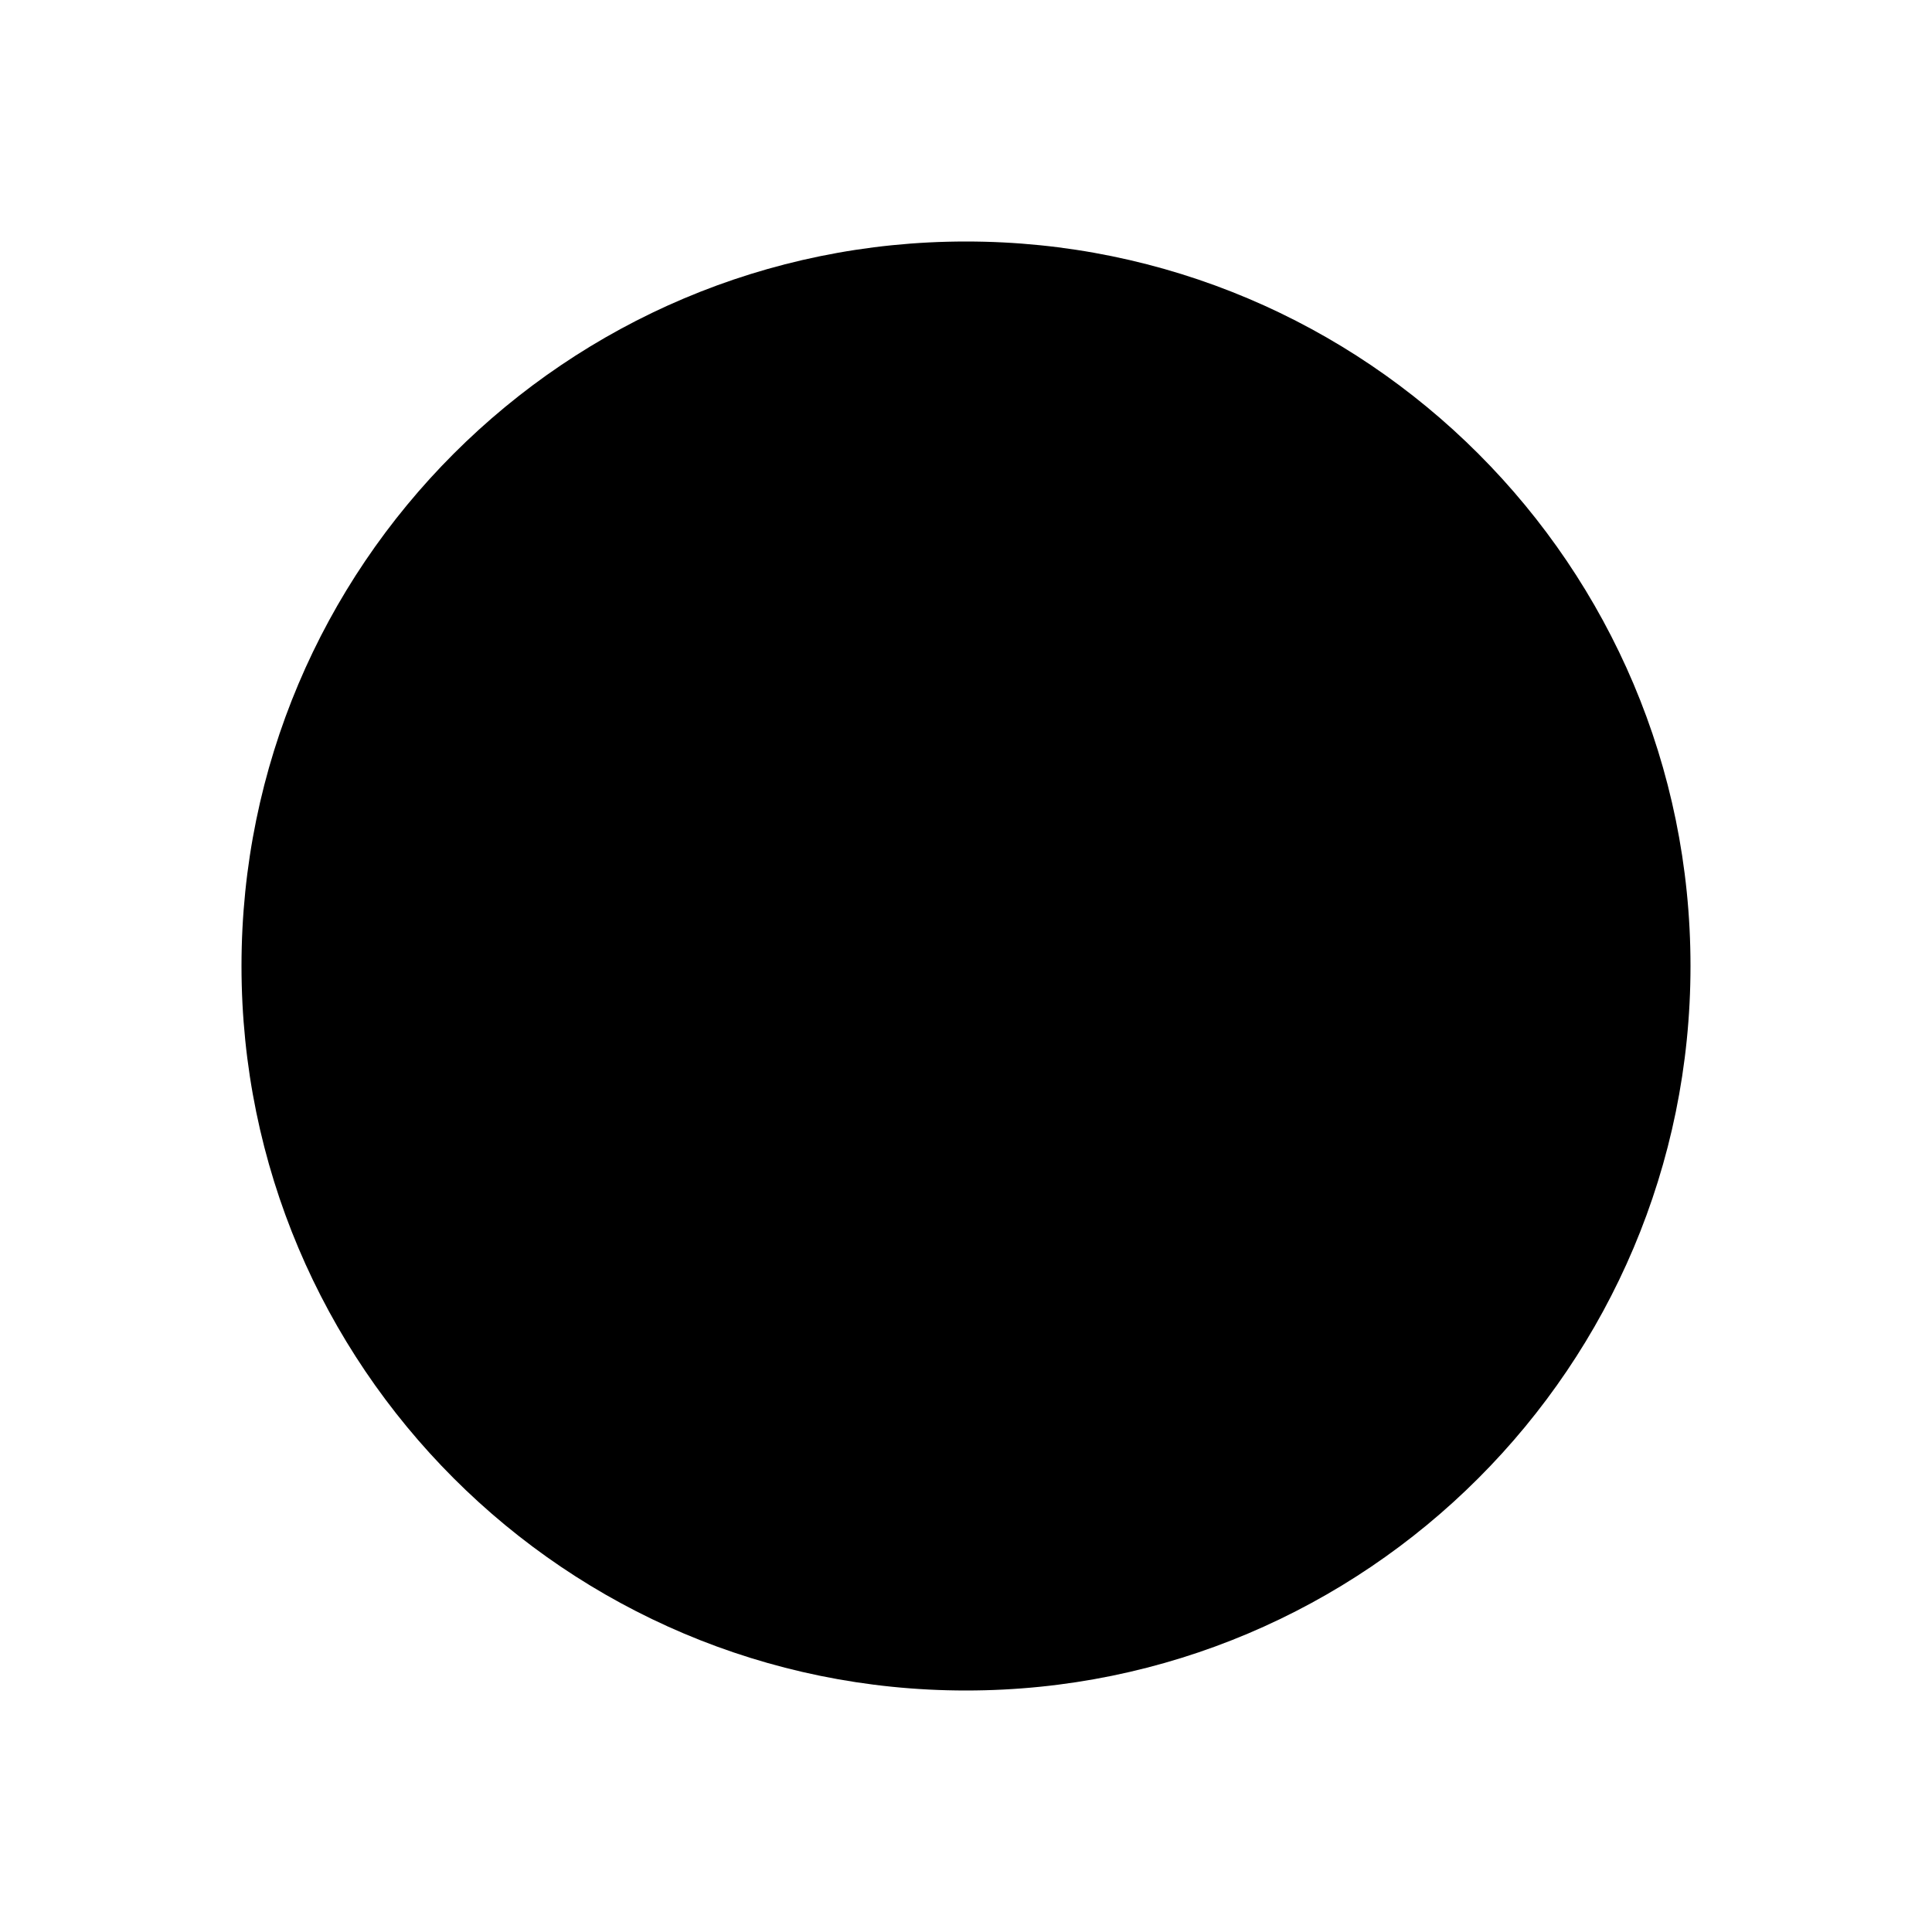
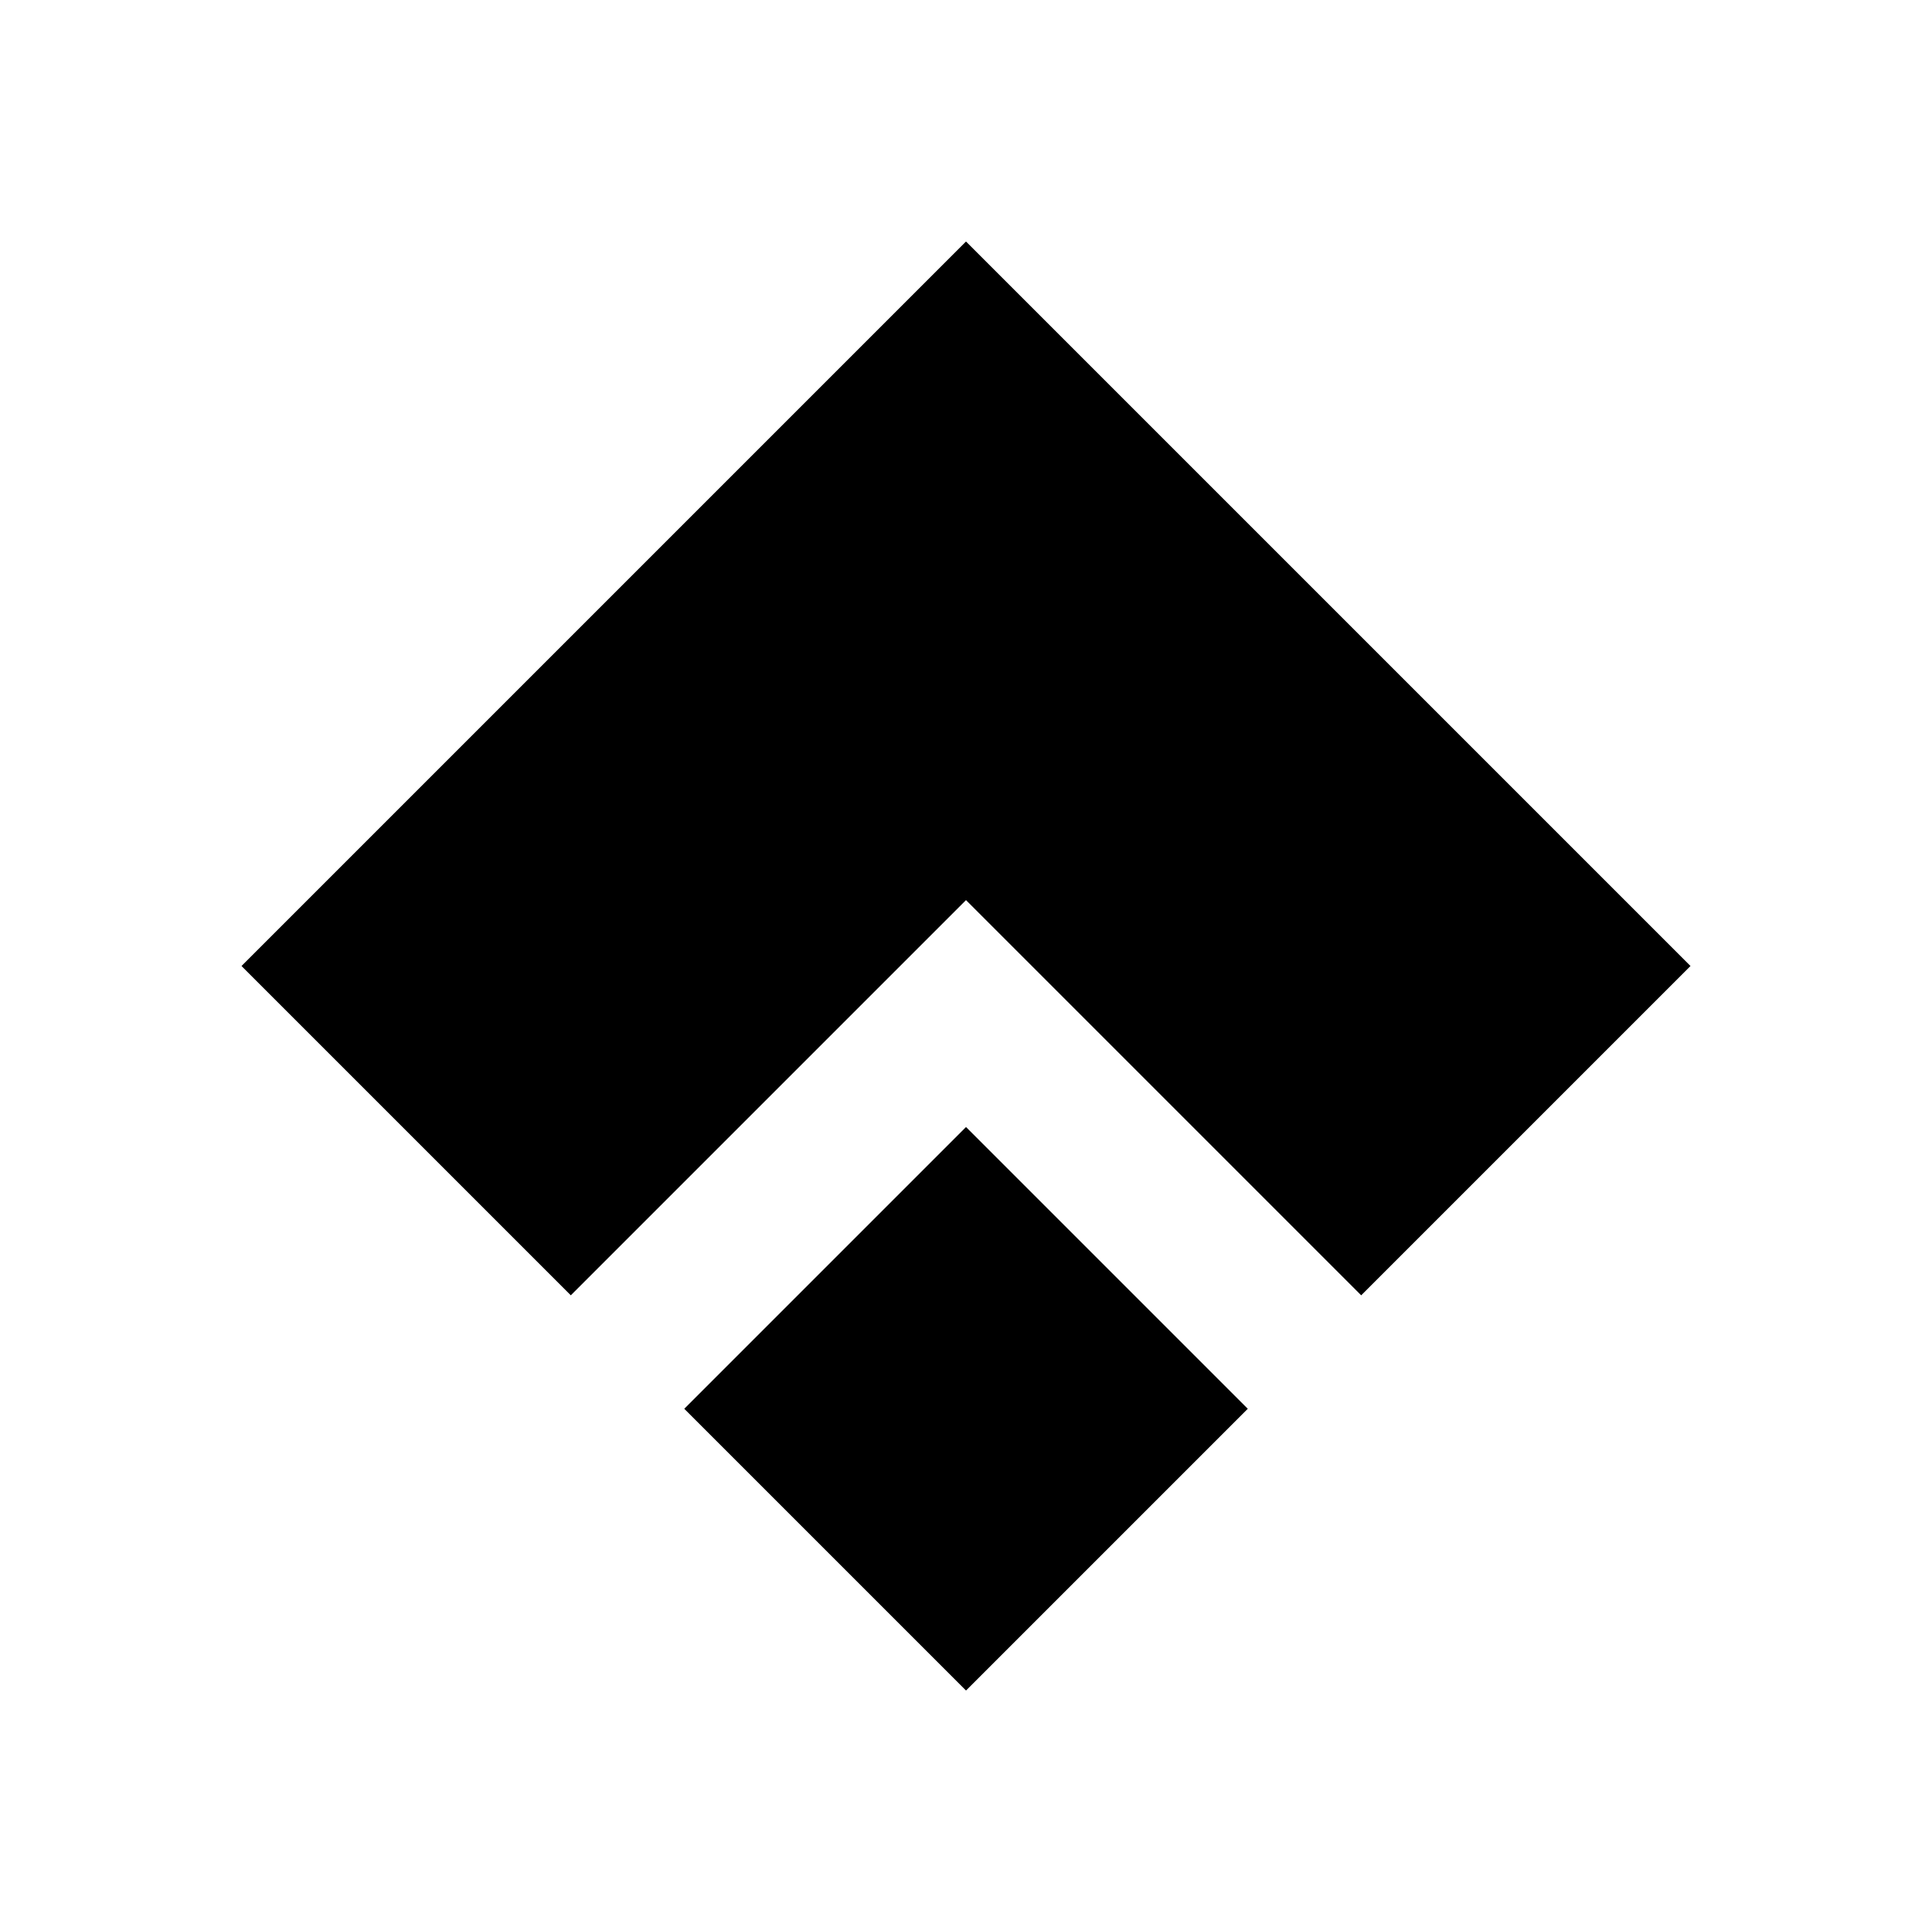
<svg xmlns="http://www.w3.org/2000/svg" viewBox="0 0 24 24" version="1.1" id="svg1">
  <defs id="defs1" />
-   <path id="path1" style="stroke-width:1" d="M 12 3 A 9 9 0 0 0 3 12 A 9 9 0 0 0 12 21 A 9 9 0 0 0 21 12 A 9 9 0 0 0 12 3 z " />
+   <path id="rect2-9" style="paint-order:fill markers stroke" d="M 3,12 7.091,16.091 12,11.182 16.909,16.091 21,12 16.091,7.091 12,3 7.909,7.091 Z" />
+   <rect style="paint-order:fill markers stroke" id="rect2-9-0-3" width="4.95" height="4.95" x="18.385" y="1.414" transform="rotate(45)" />
</svg>
